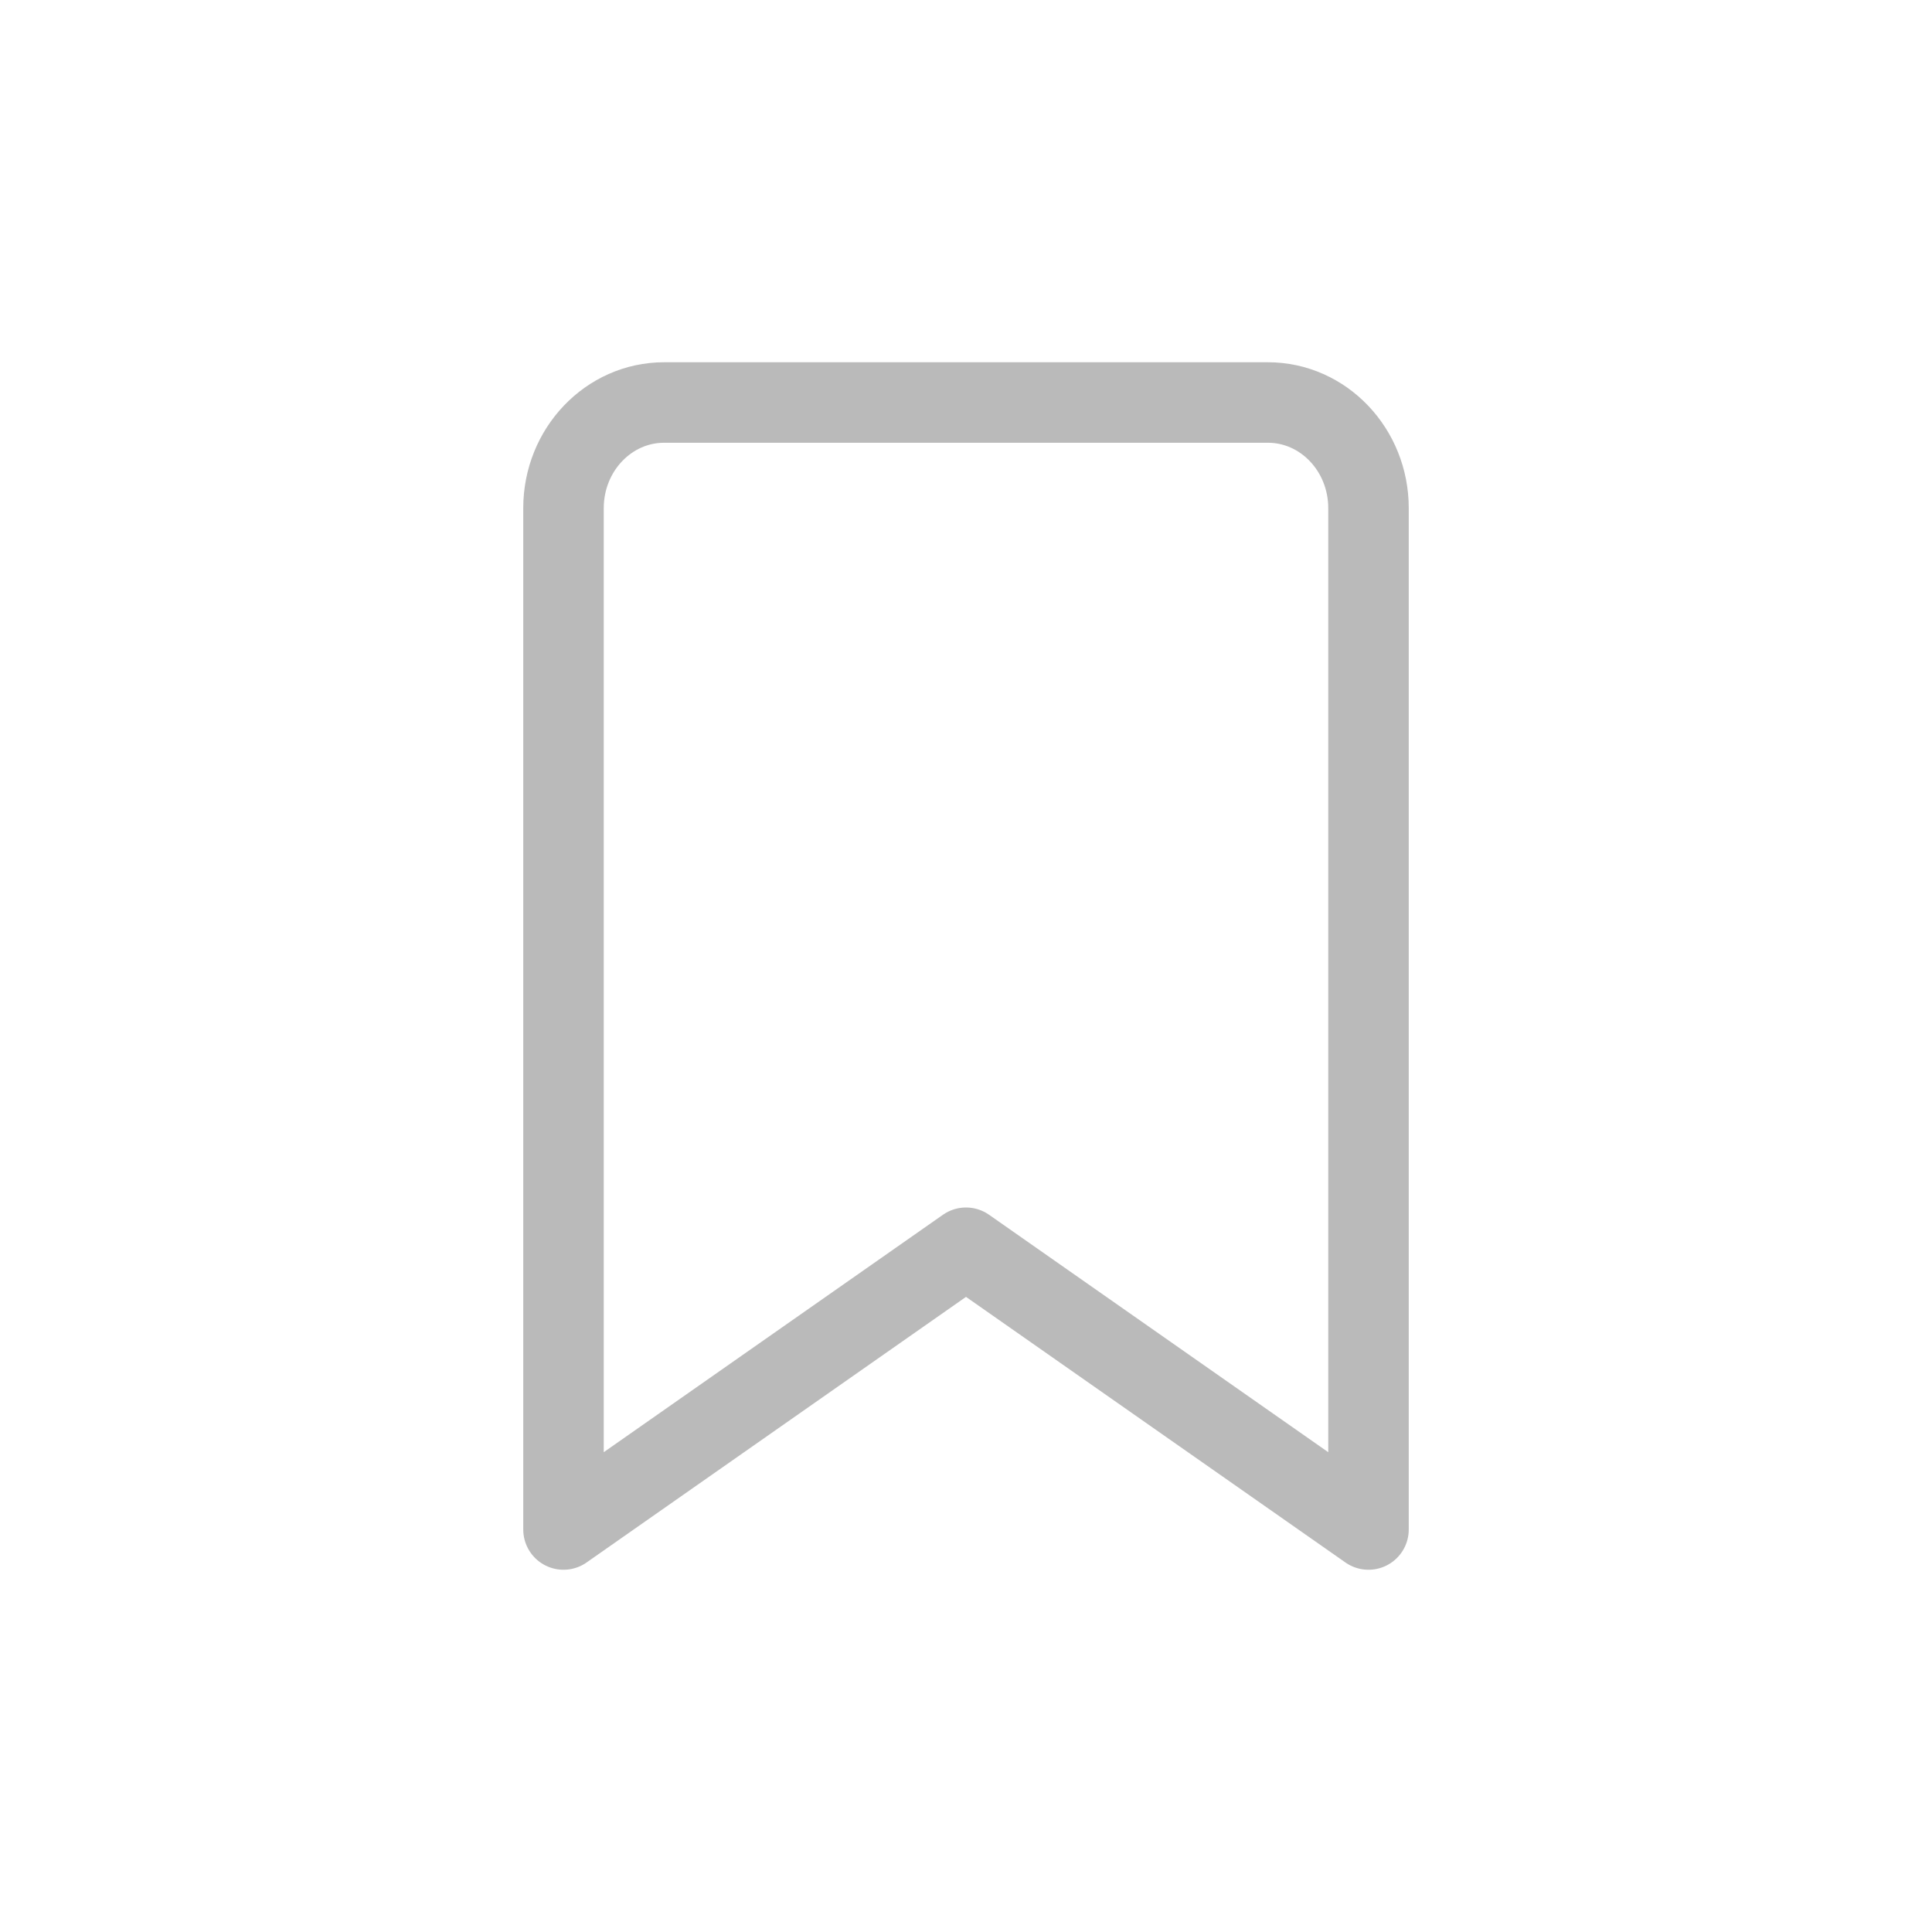
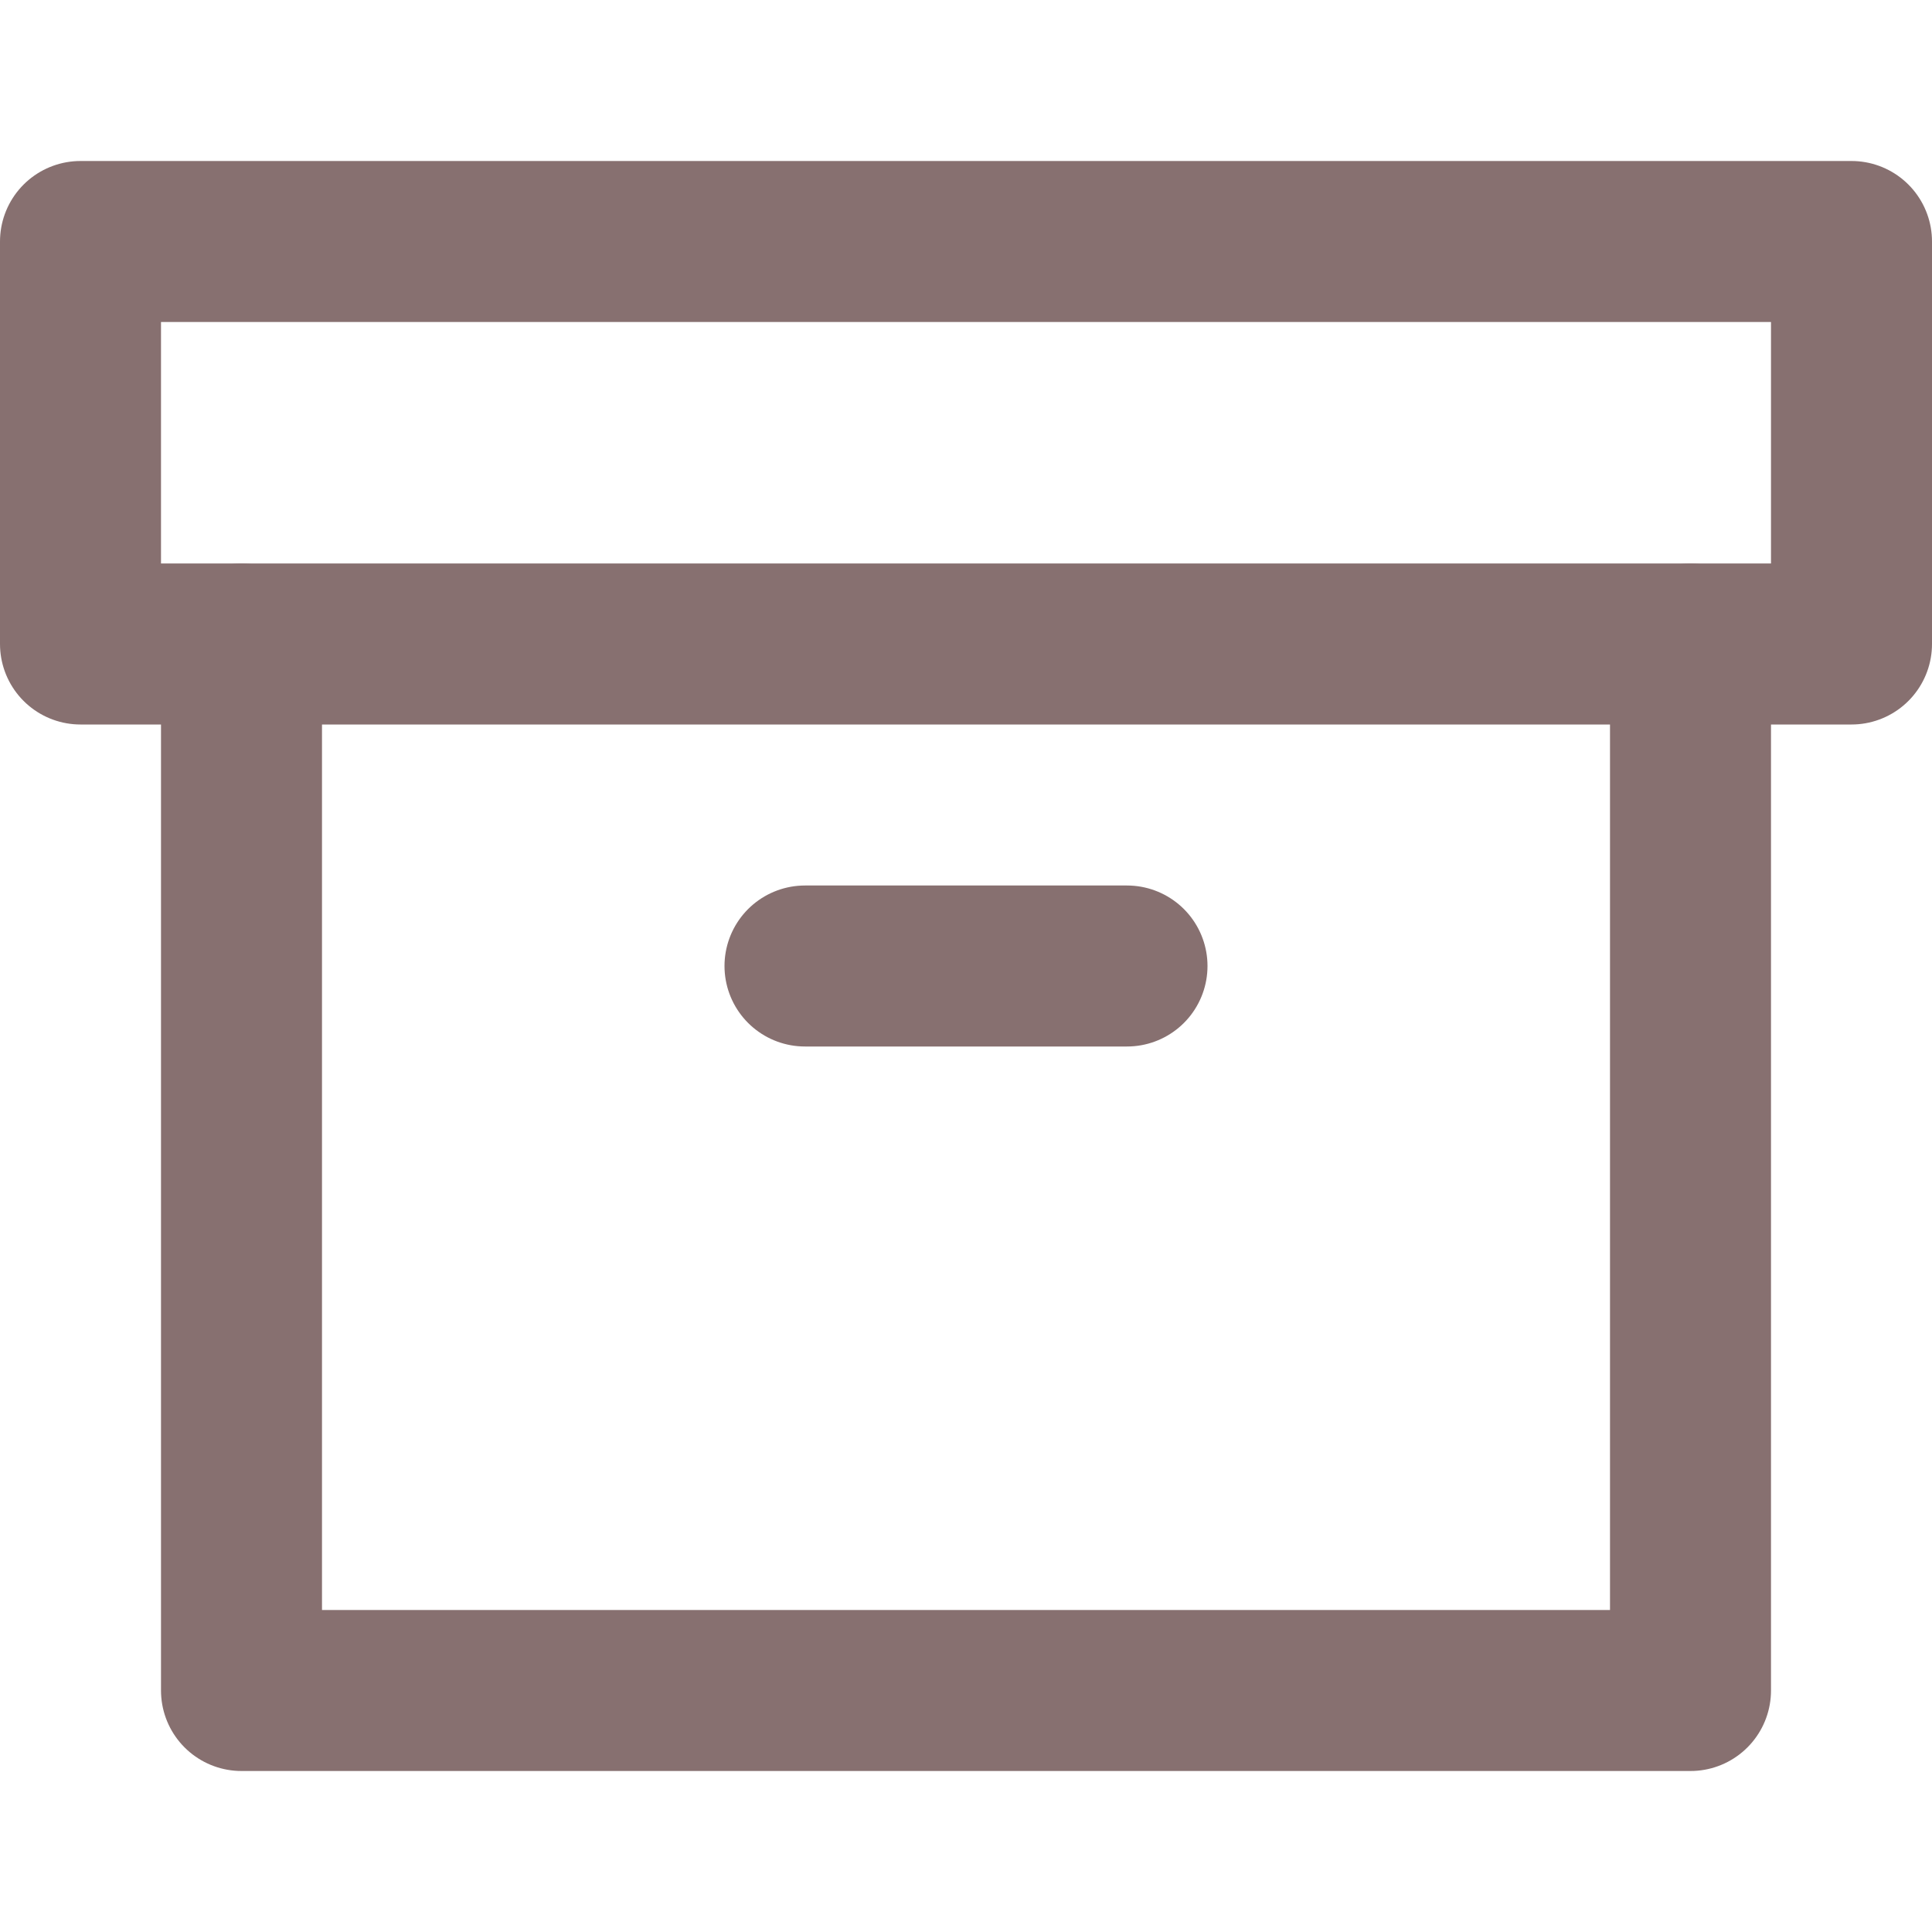
- <svg xmlns="http://www.w3.org/2000/svg" width="159px" height="159px" viewBox="0 0 24 24" fill="none">
-   <g id="SVGRepo_bgCarrier" stroke-width="0" />
-   <g id="SVGRepo_tracerCarrier" stroke-linecap="round" stroke-linejoin="round" />
-   <g id="SVGRepo_iconCarrier">
-     <path d="M15.75 5H8.25C7.56 5 7 5.588 7 6.312V19L12 15.5L17 19V6.312C17 5.588 16.44 5 15.75 5Z" stroke="#bababa" stroke-linecap="round" stroke-linejoin="round" />
-   </g>
+ <svg xmlns="http://www.w3.org/2000/svg" width="24" height="24" viewBox="0 0 24 24" fill="none" stroke="#877070" stroke-width="2" stroke-linecap="round" stroke-linejoin="round" class="feather feather-archive">
+   <polyline points="21 8 21 21 3 21 3 8" />
+   <rect x="1" y="3" width="22" height="5" />
+   <line x1="10" y1="12" x2="14" y2="12" />
</svg>
